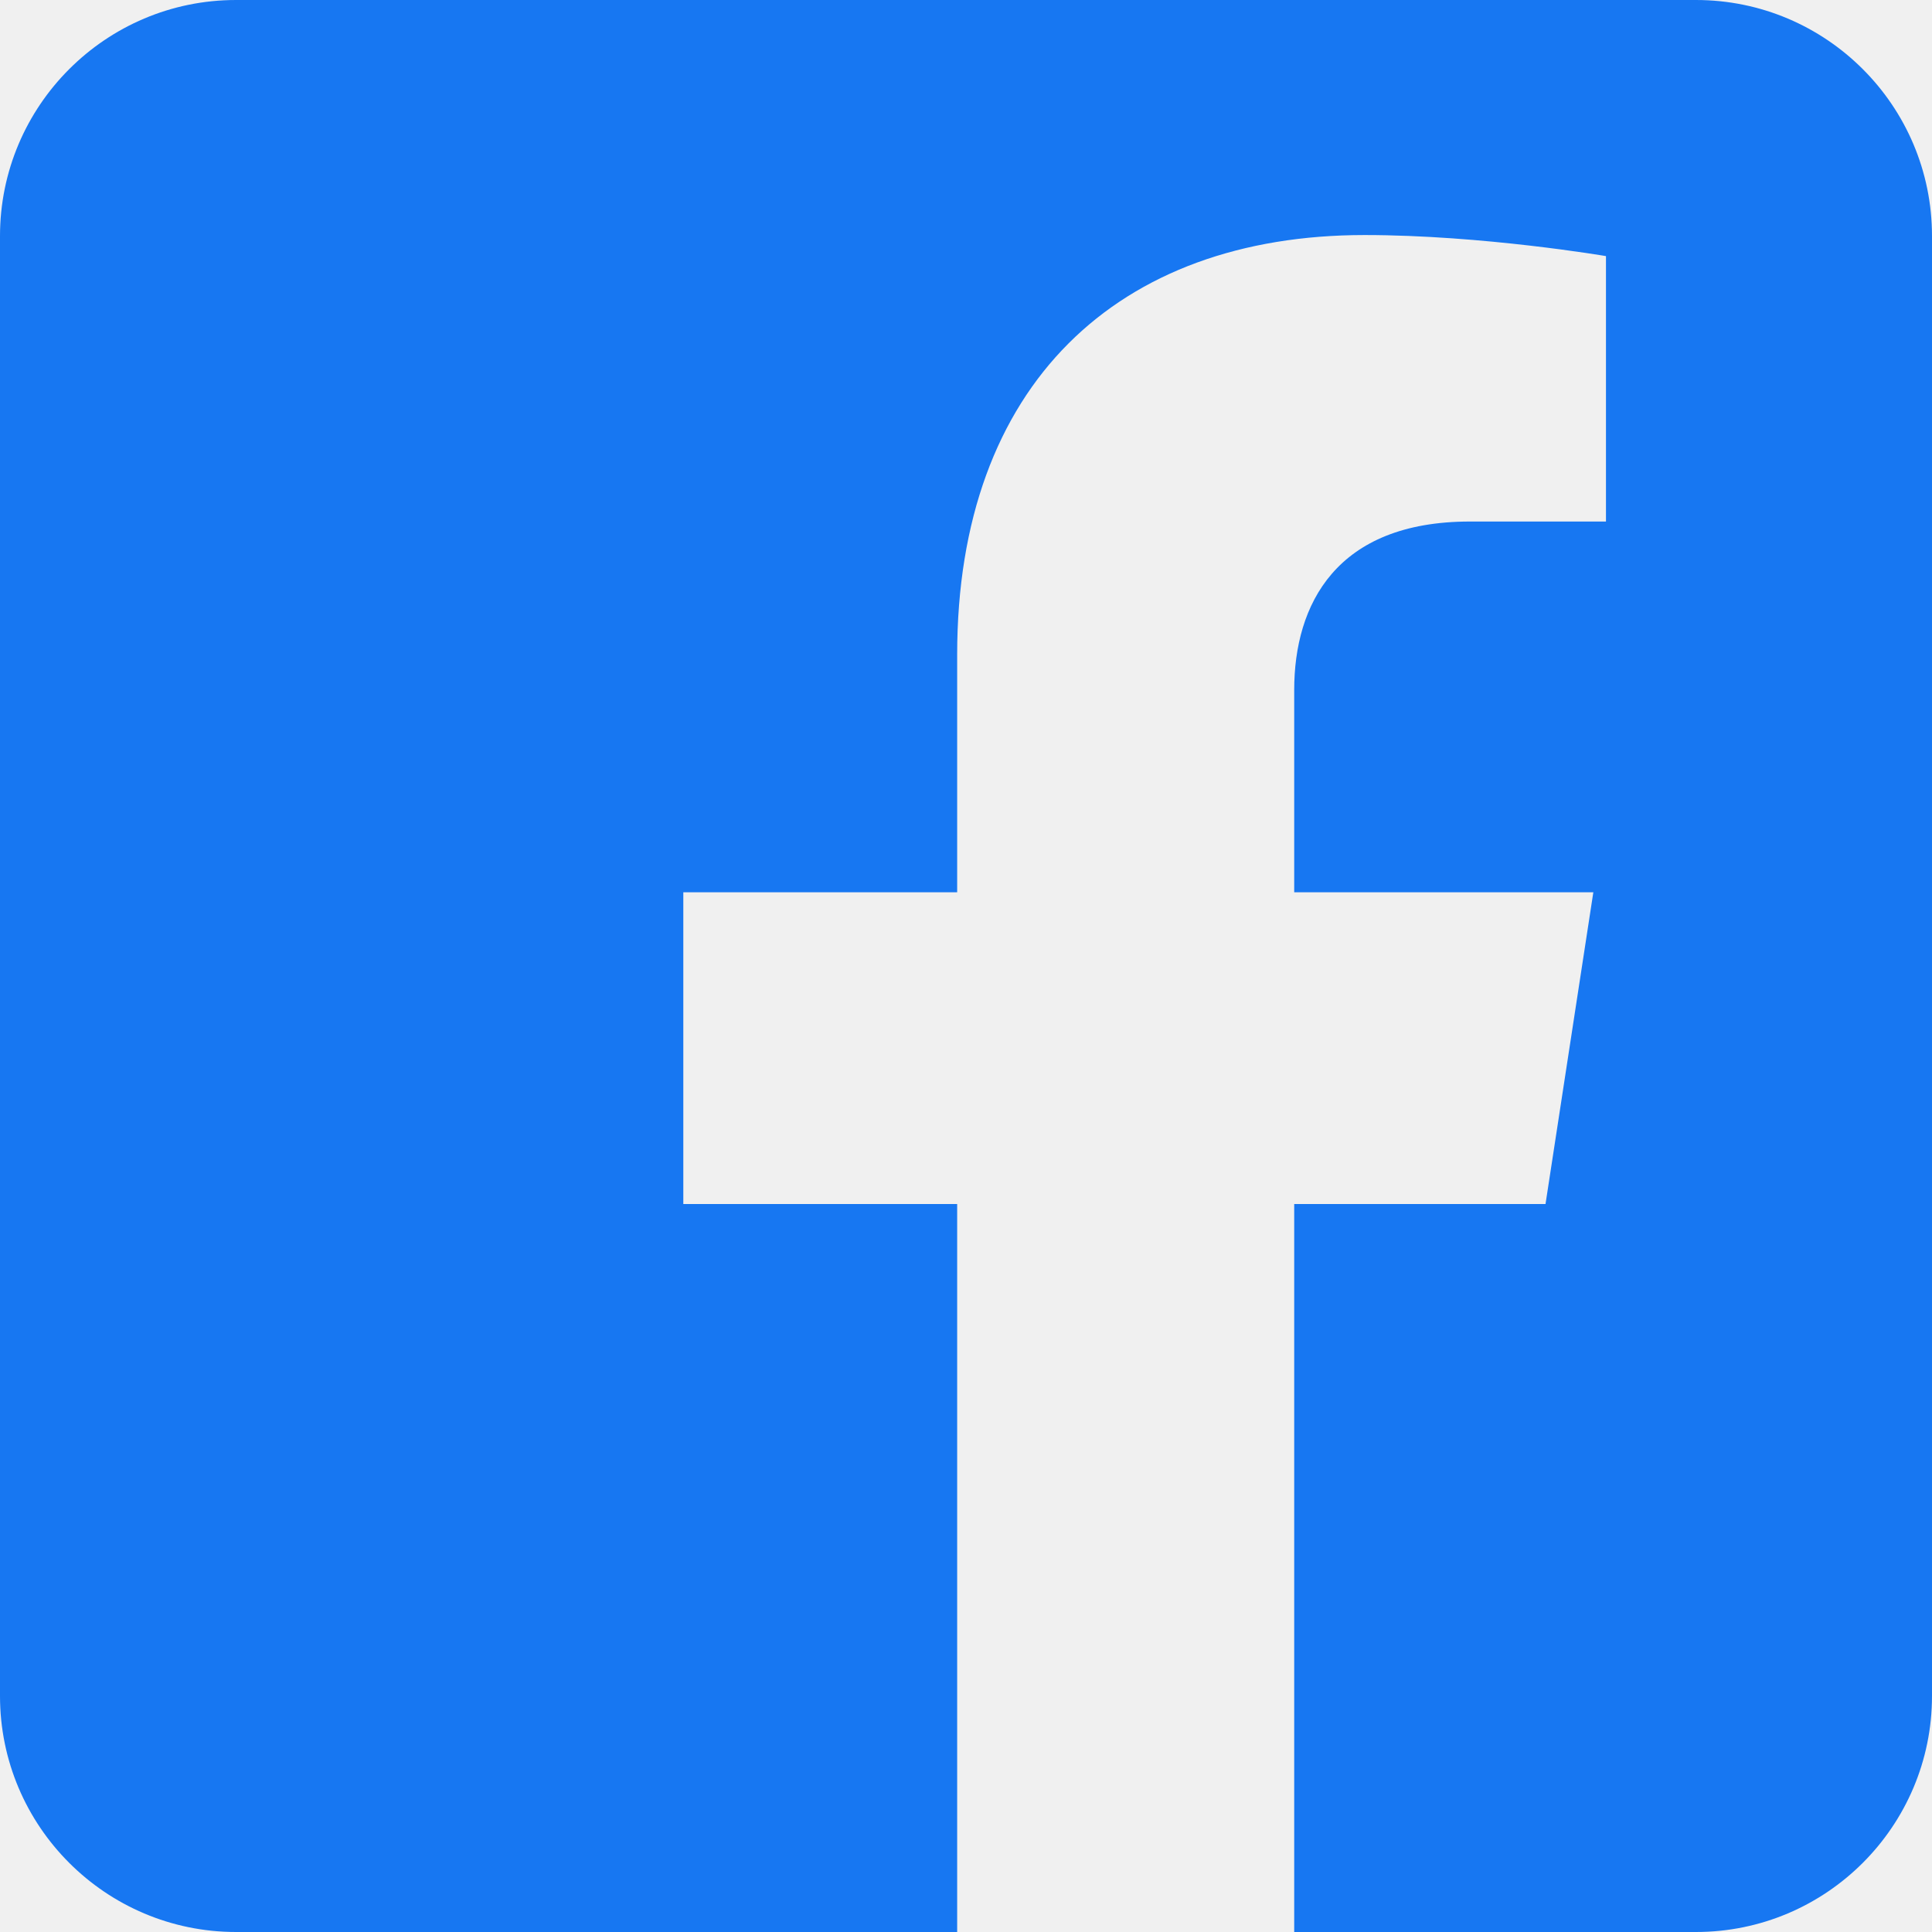
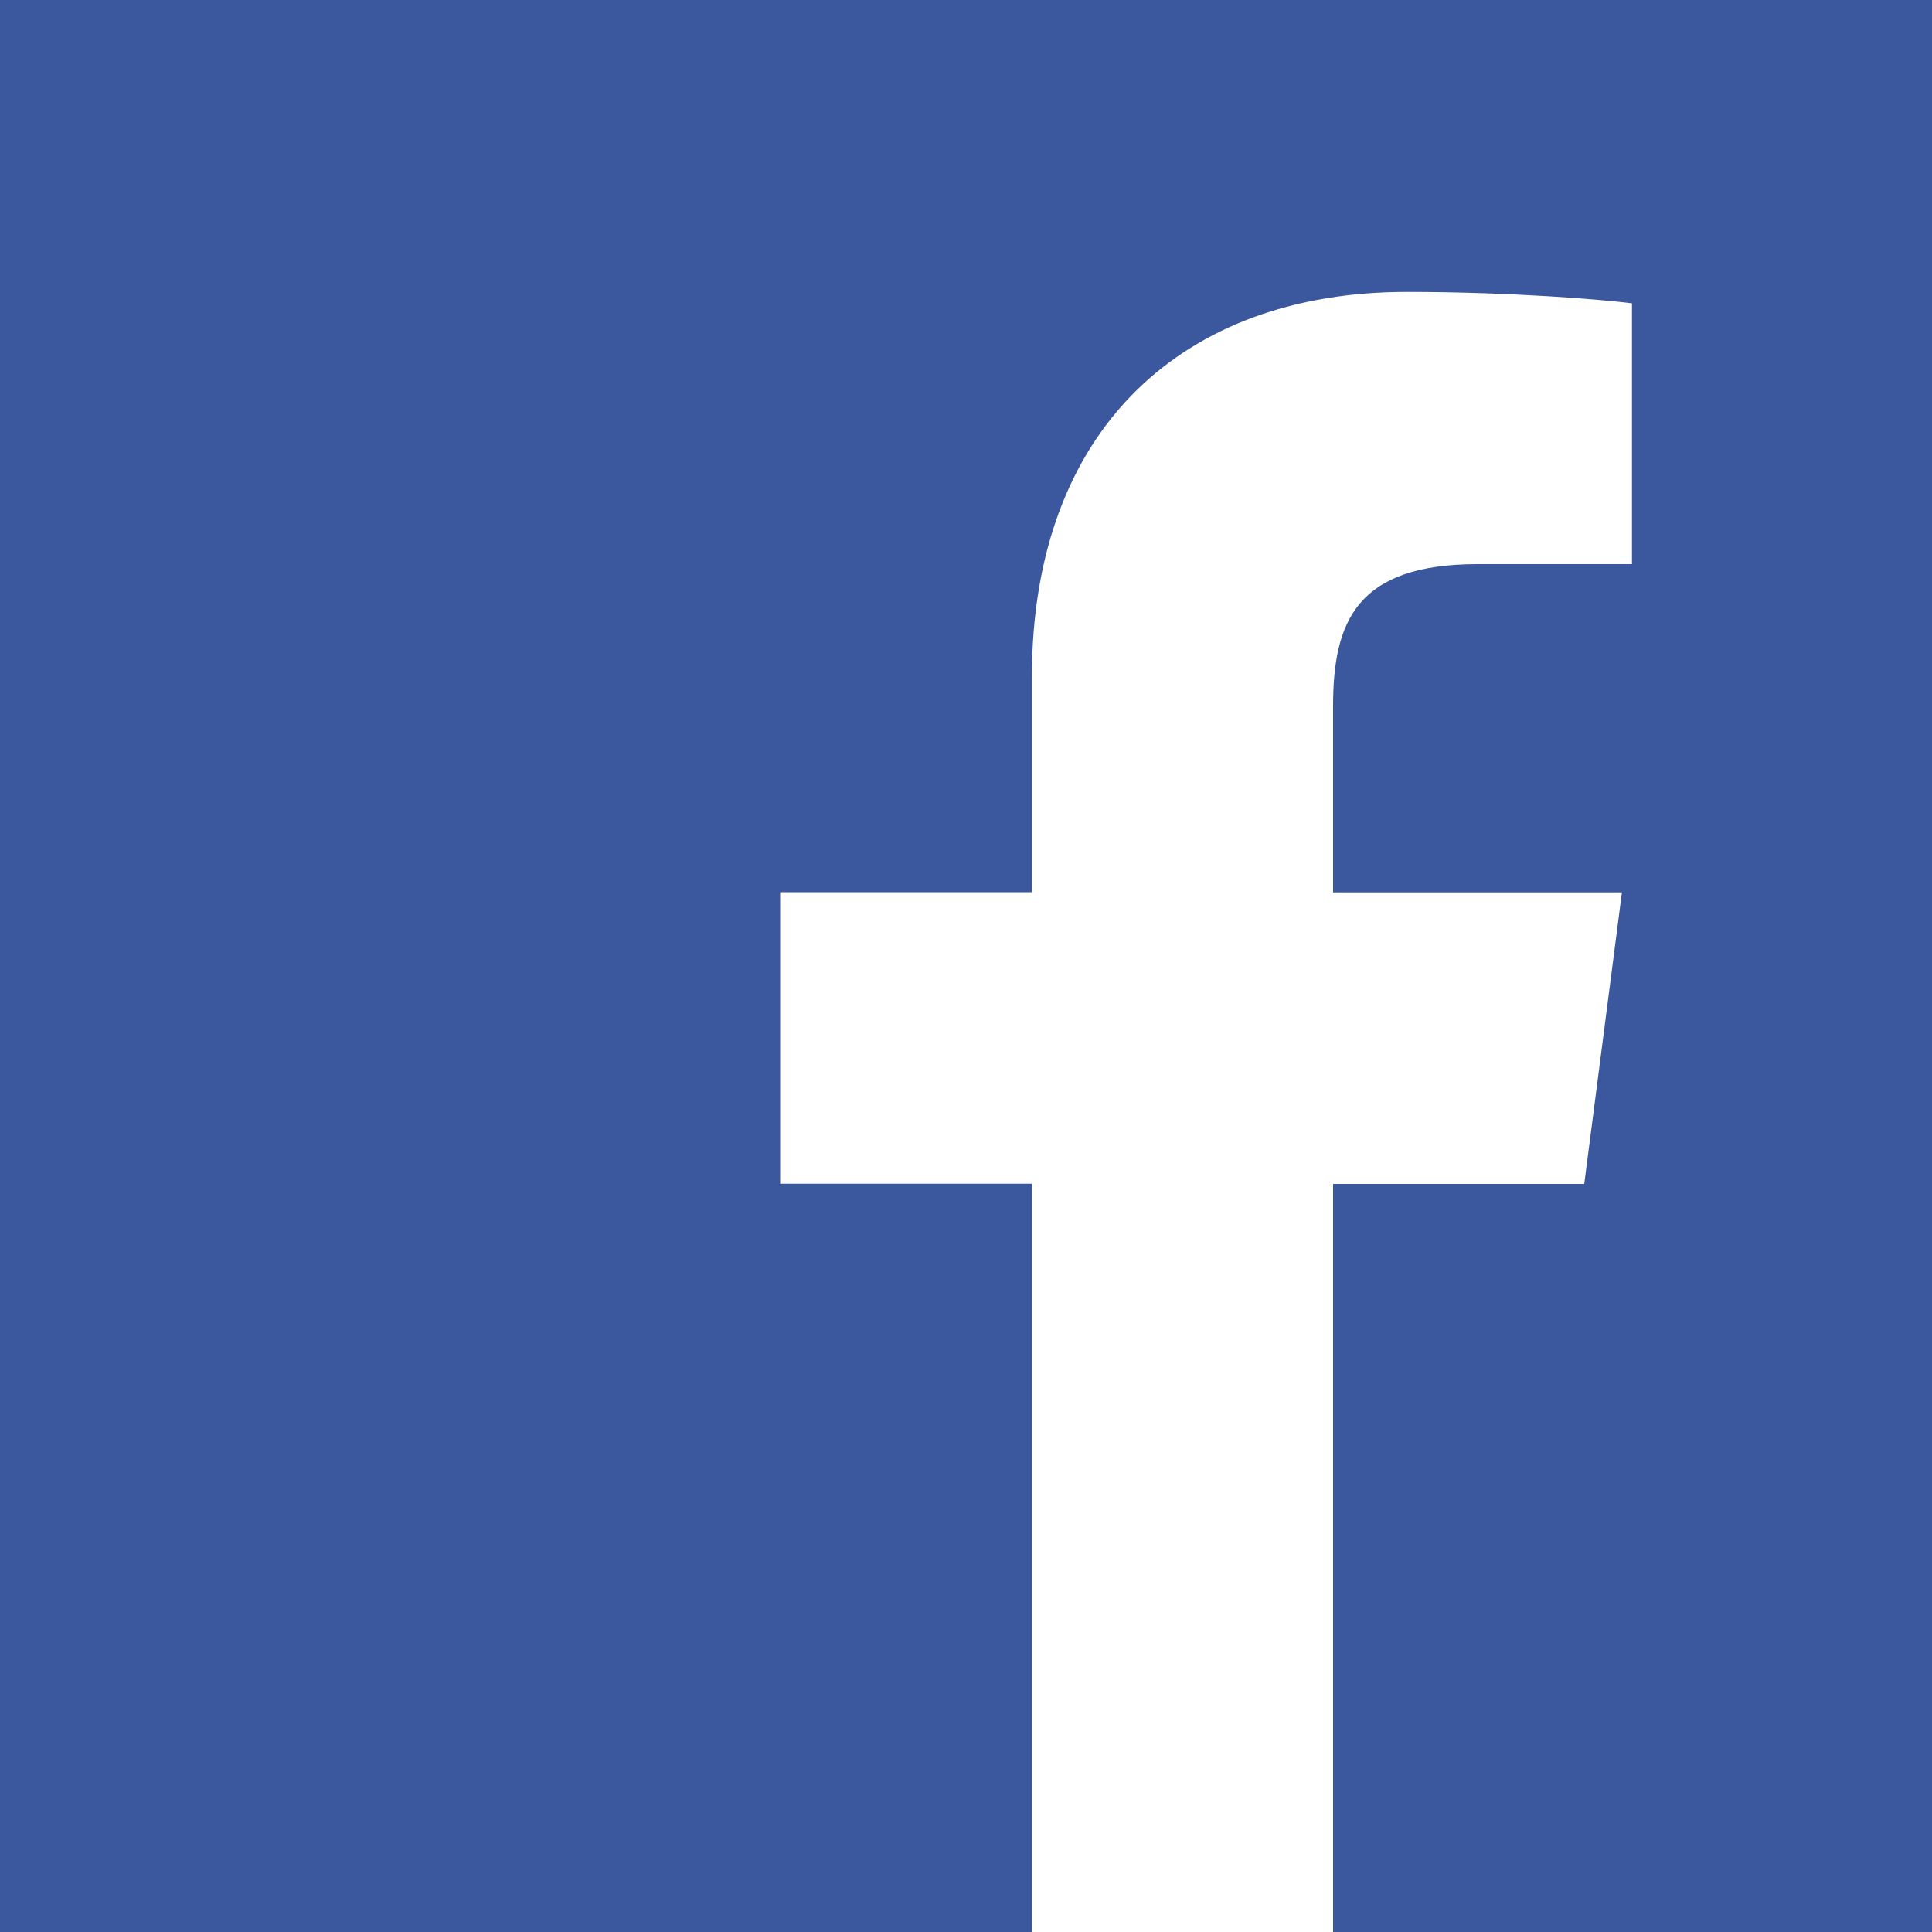
- <svg xmlns="http://www.w3.org/2000/svg" height="100%" style="fill-rule:evenodd;clip-rule:evenodd;stroke-linejoin:round;stroke-miterlimit:2;" version="1.1" viewBox="0 0 512 512" width="100%" xml:space="preserve">
-   <path d="M449.446,0c34.525,0 62.554,28.03 62.554,62.554l0,386.892c0,34.524 -28.03,62.554 -62.554,62.554l-106.468,0l0,-192.915l66.6,0l12.672,-82.621l-79.272,0l0,-53.617c0,-22.603 11.073,-44.636 46.58,-44.636l36.042,0l0,-70.34c0,0 -32.71,-5.582 -63.982,-5.582c-65.288,0 -107.96,39.569 -107.96,111.204l0,62.971l-72.573,0l0,82.621l72.573,0l0,192.915l-191.104,0c-34.524,0 -62.554,-28.03 -62.554,-62.554l0,-386.892c0,-34.524 28.029,-62.554 62.554,-62.554l386.892,0Z" style="fill:#1777f2;" />
+ <svg xmlns="http://www.w3.org/2000/svg" id="Layer_1" style="enable-background:new 0 0 1000 1000;" version="1.1" viewBox="0 0 1000 1000" xml:space="preserve">
+   <style type="text/css">
+ 	.st0{fill:#3B579D;}
+ 	.st1{fill:#FFFFFF;}
+ </style>
+   <rect class="st0" height="1000" width="1000" />
+   <path class="st1" d="M690,1000V612.8h130l19.5-150.9H690v-96.4c0-43.7,12.1-73.5,74.8-73.5h79.9V157  c-13.8-1.8-61.3-5.9-116.5-5.9C613,151,534.1,221.4,534.1,350.5v111.3H403.8v150.9h130.3V1000H690z" id="f" />
</svg>
